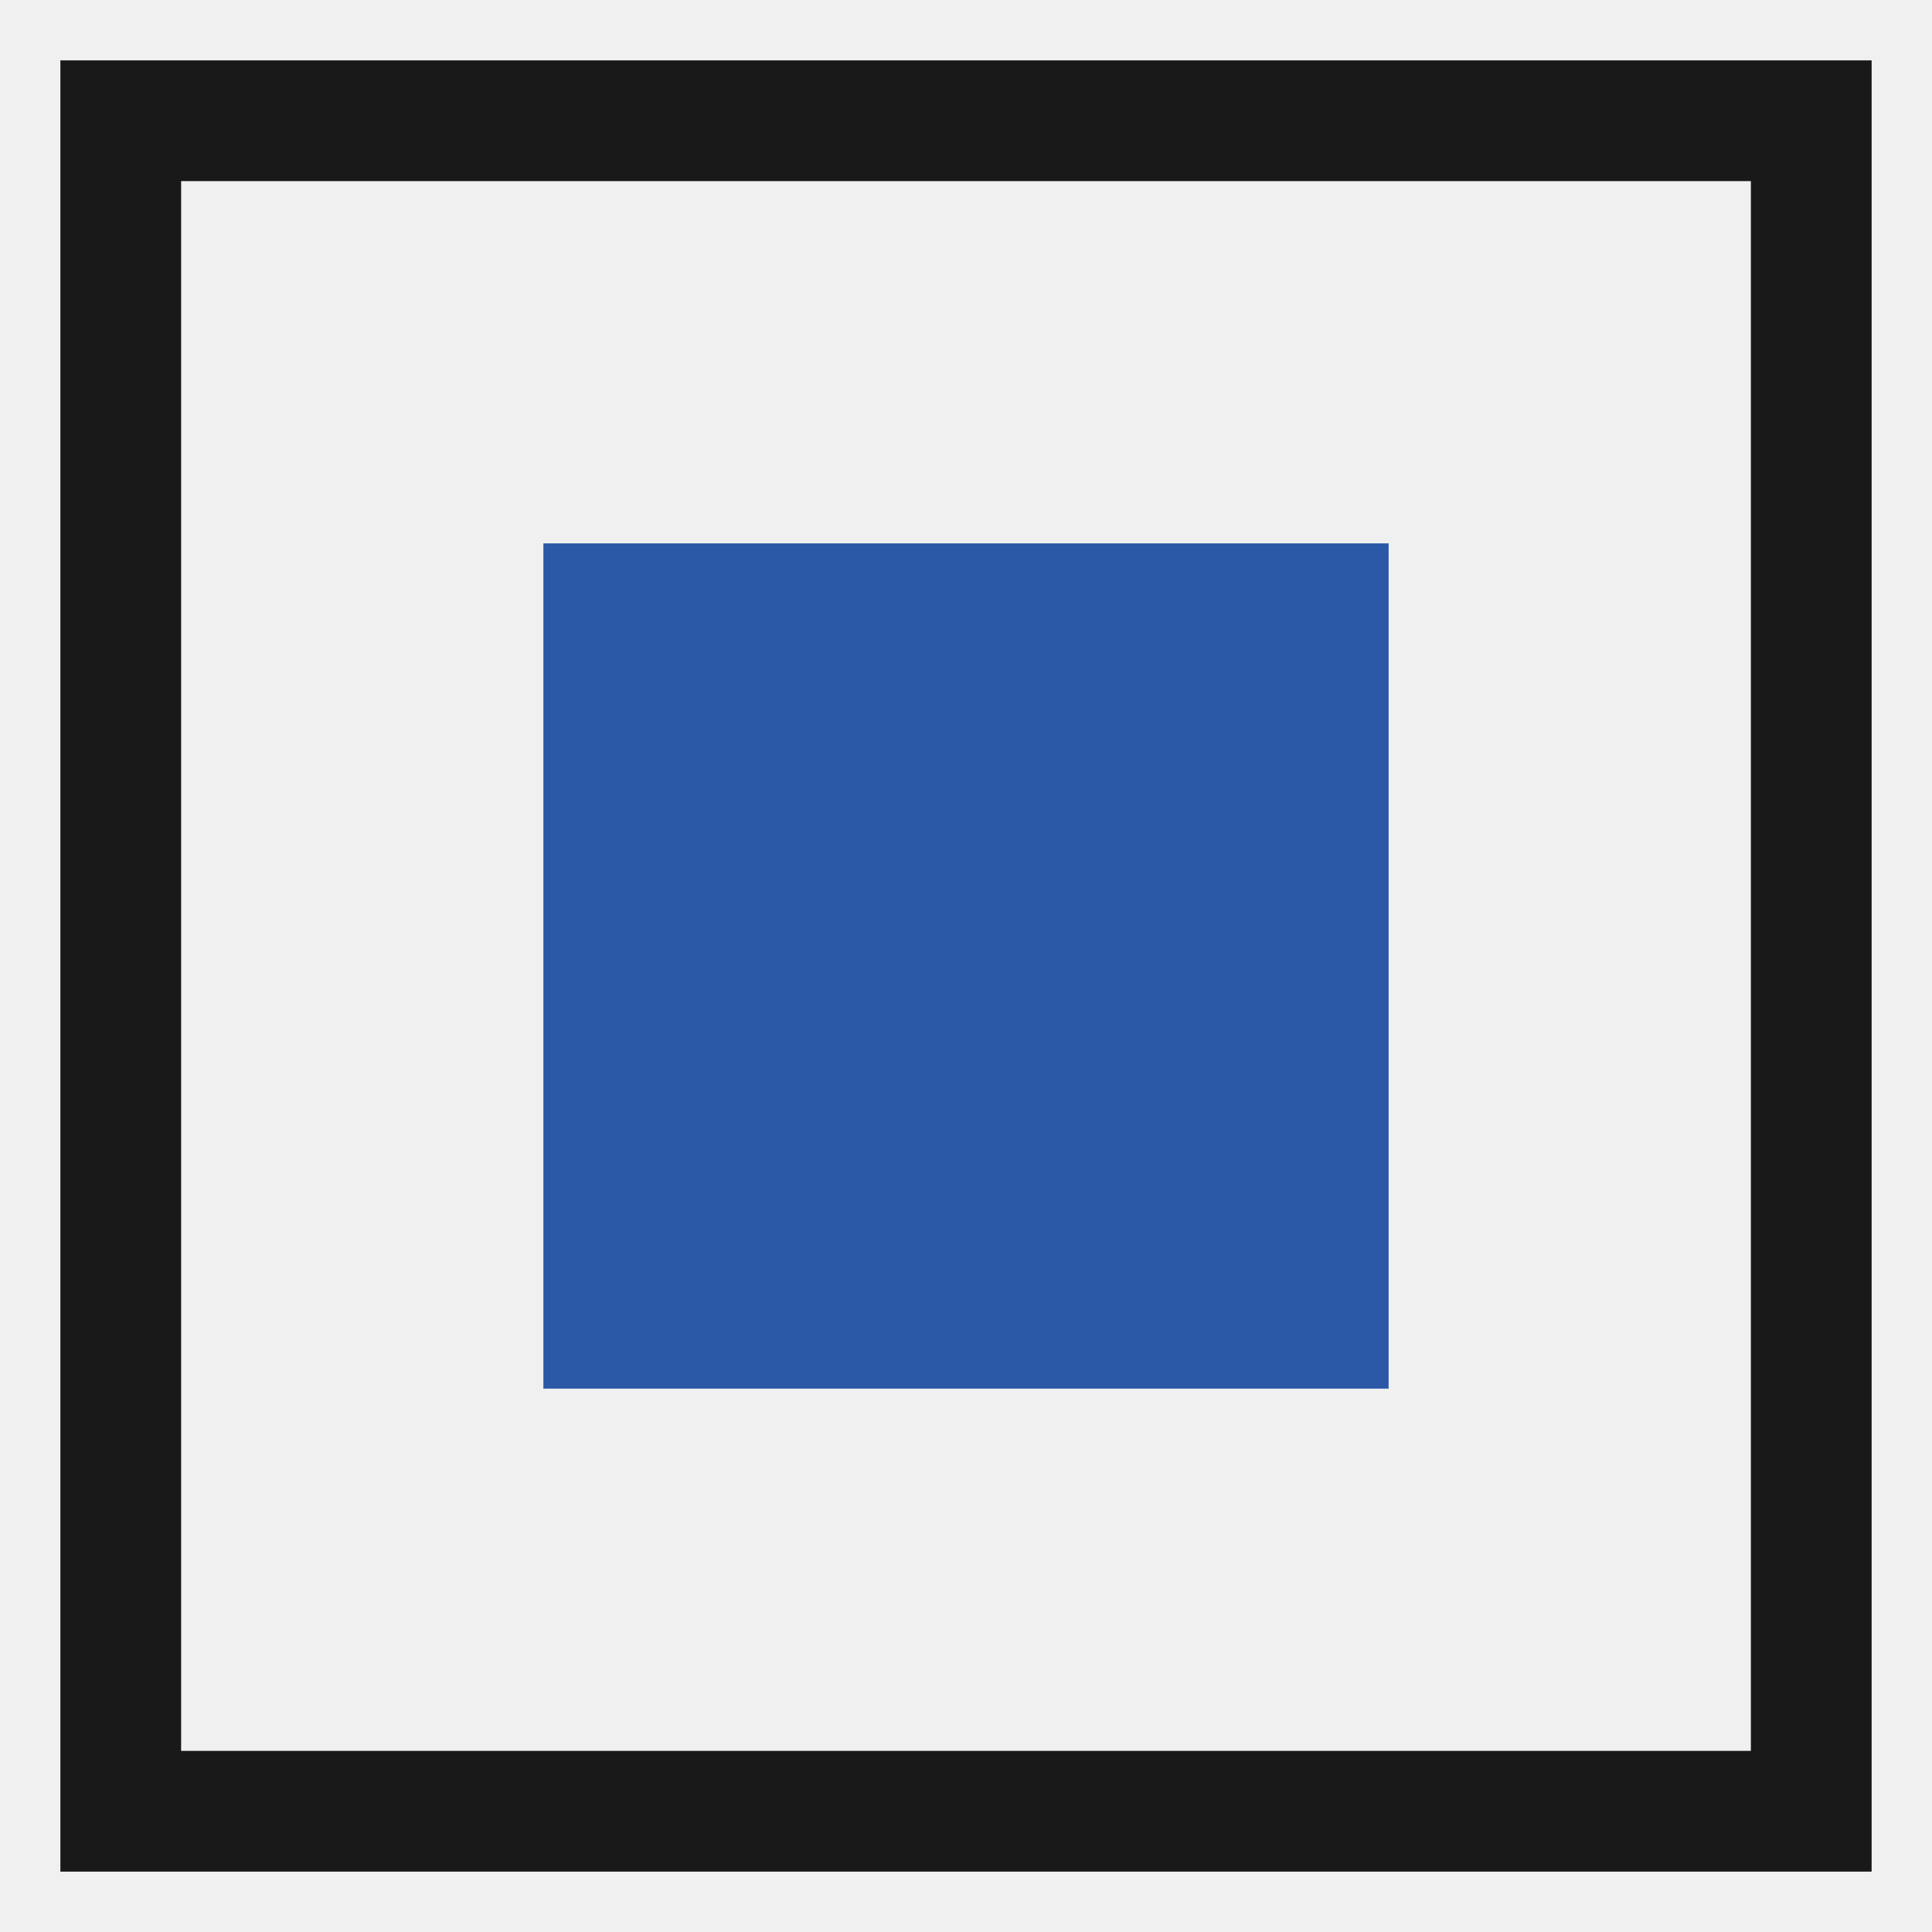
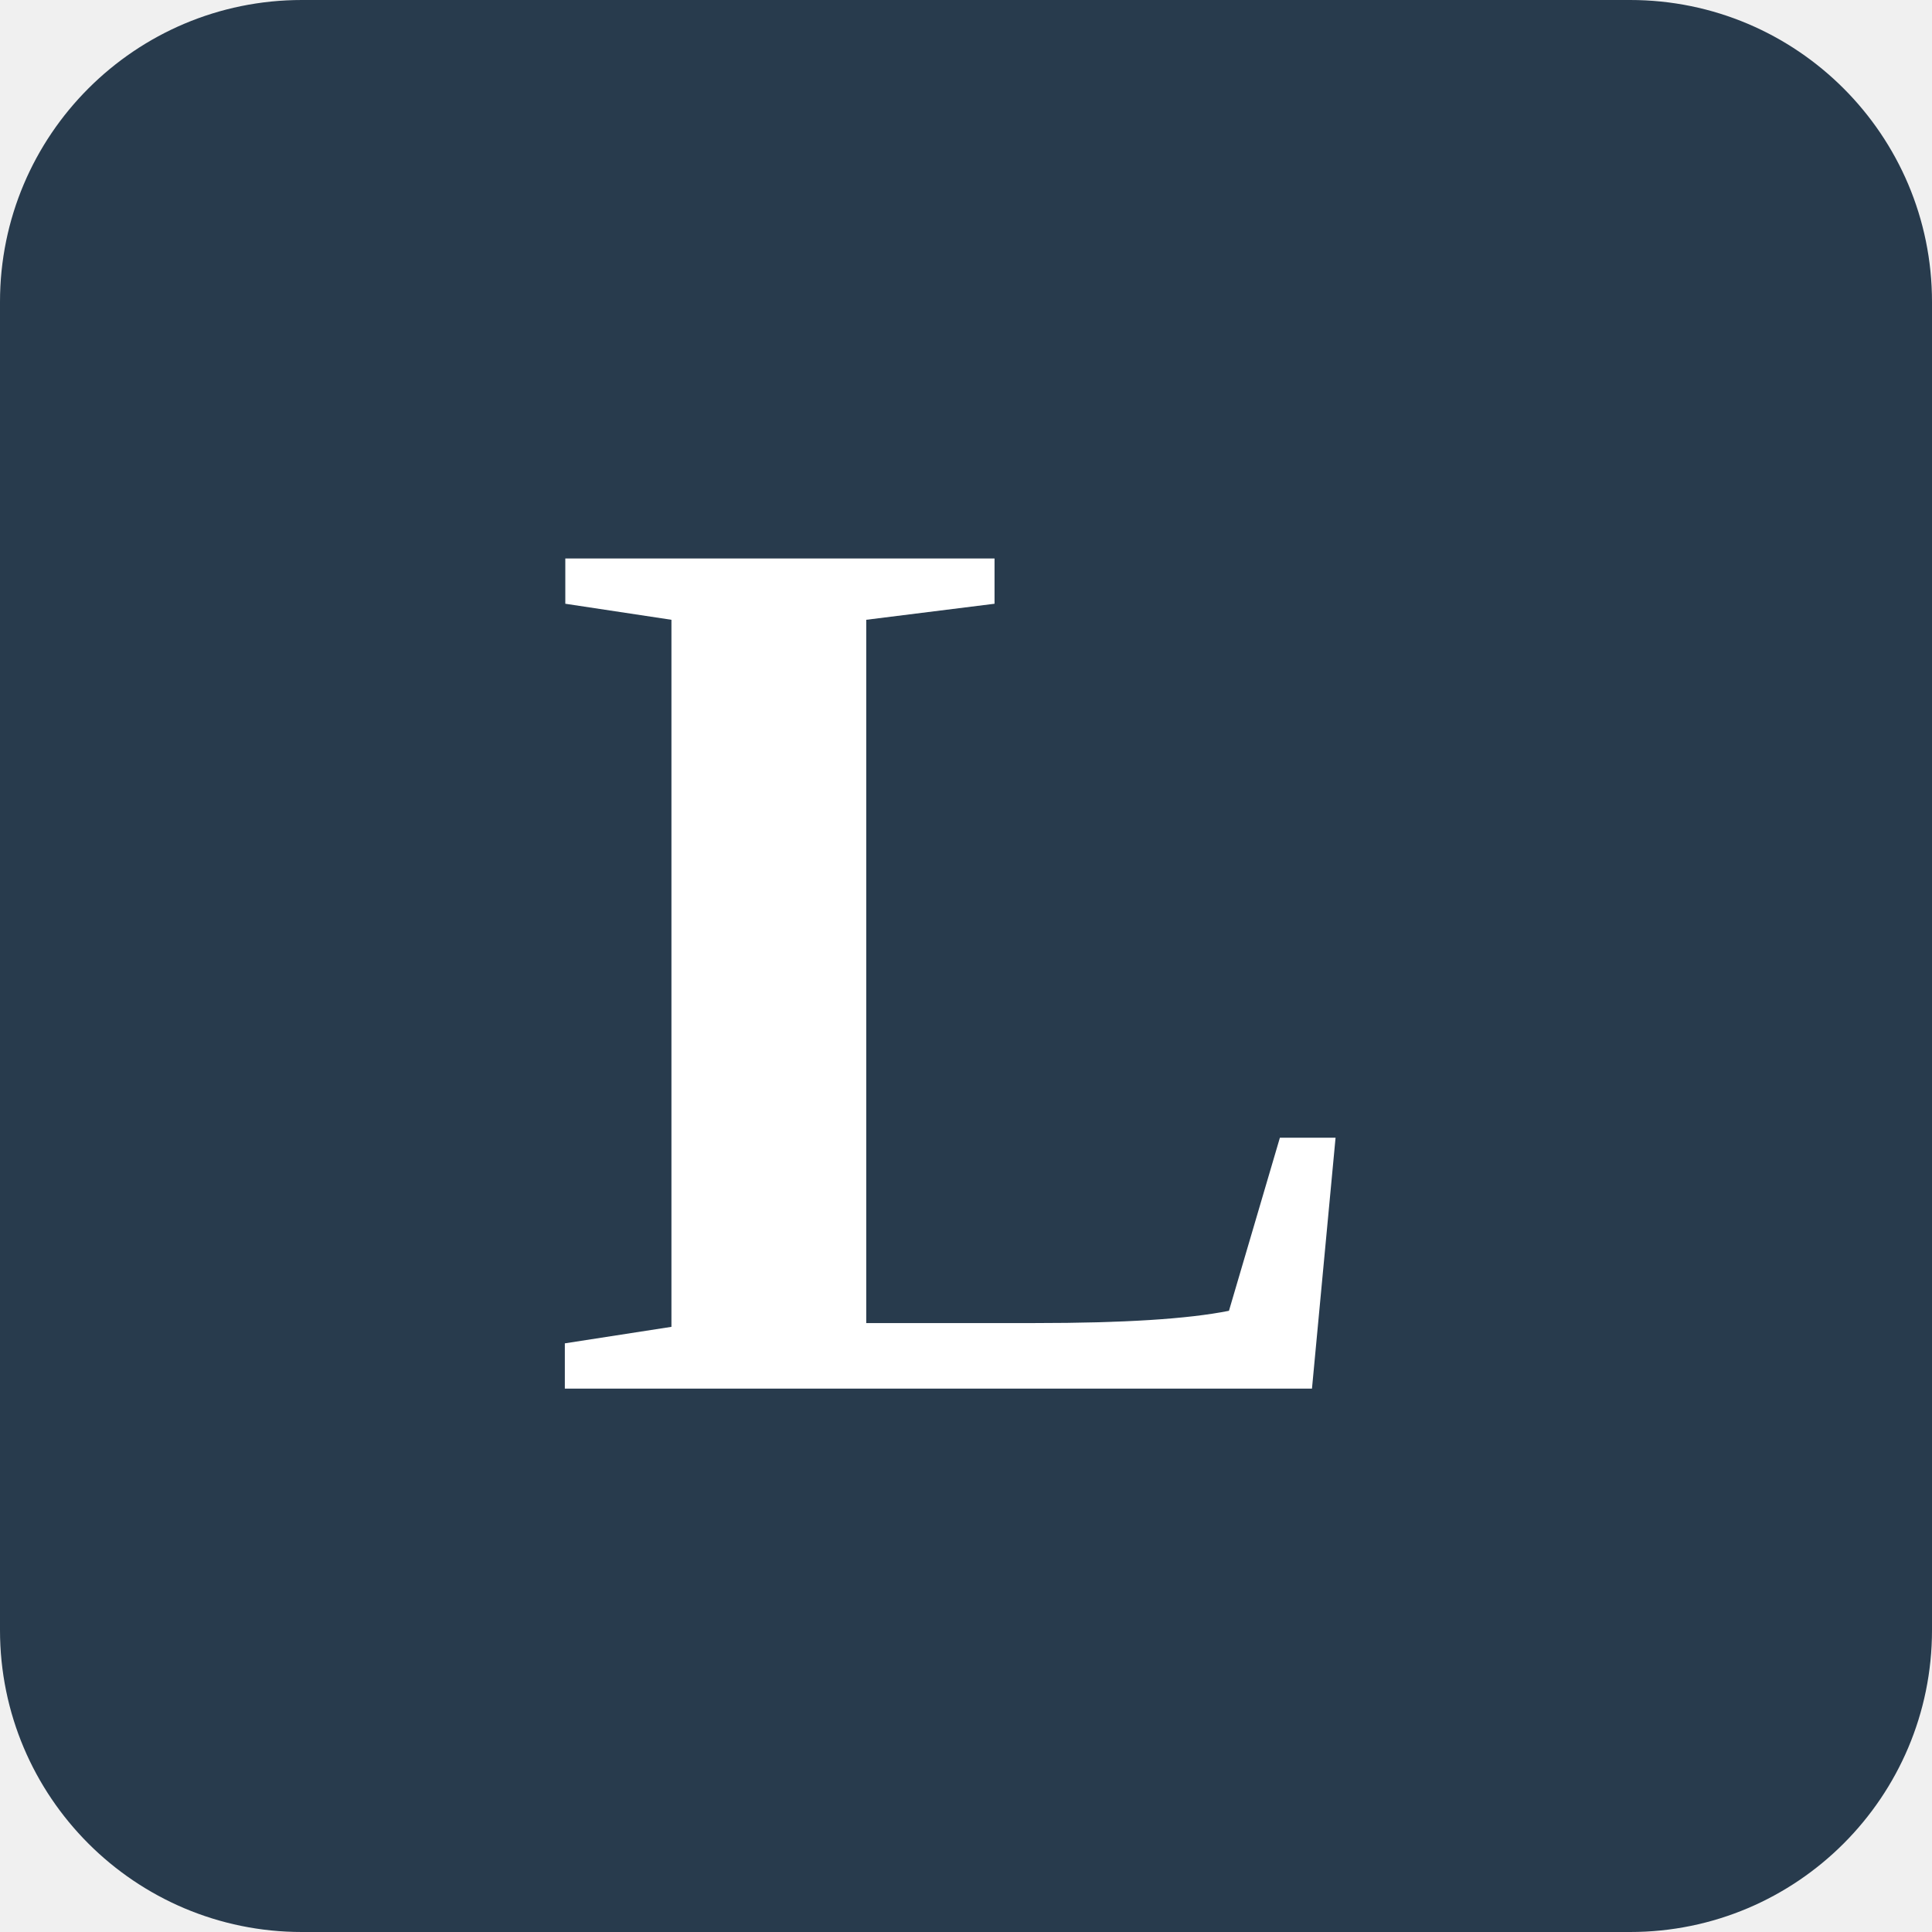
- <svg xmlns="http://www.w3.org/2000/svg" viewBox="0 0 32 32">
-   <rect x="2" y="2" width="28" height="28" fill="none" stroke="#191919" stroke-width="2" />
-   <rect x="9" y="9" width="14" height="14" fill="#2b59a8" />
+ <svg xmlns="http://www.w3.org/2000/svg" viewBox="0 0 64 64">
+   <rect width="64" height="64" rx="10" fill="#283b4d" />
+   <text x="32" y="46" text-anchor="middle" font-family="Georgia,'Times New Roman',serif" font-weight="700" font-size="42" fill="#fff">L</text>
</svg>
